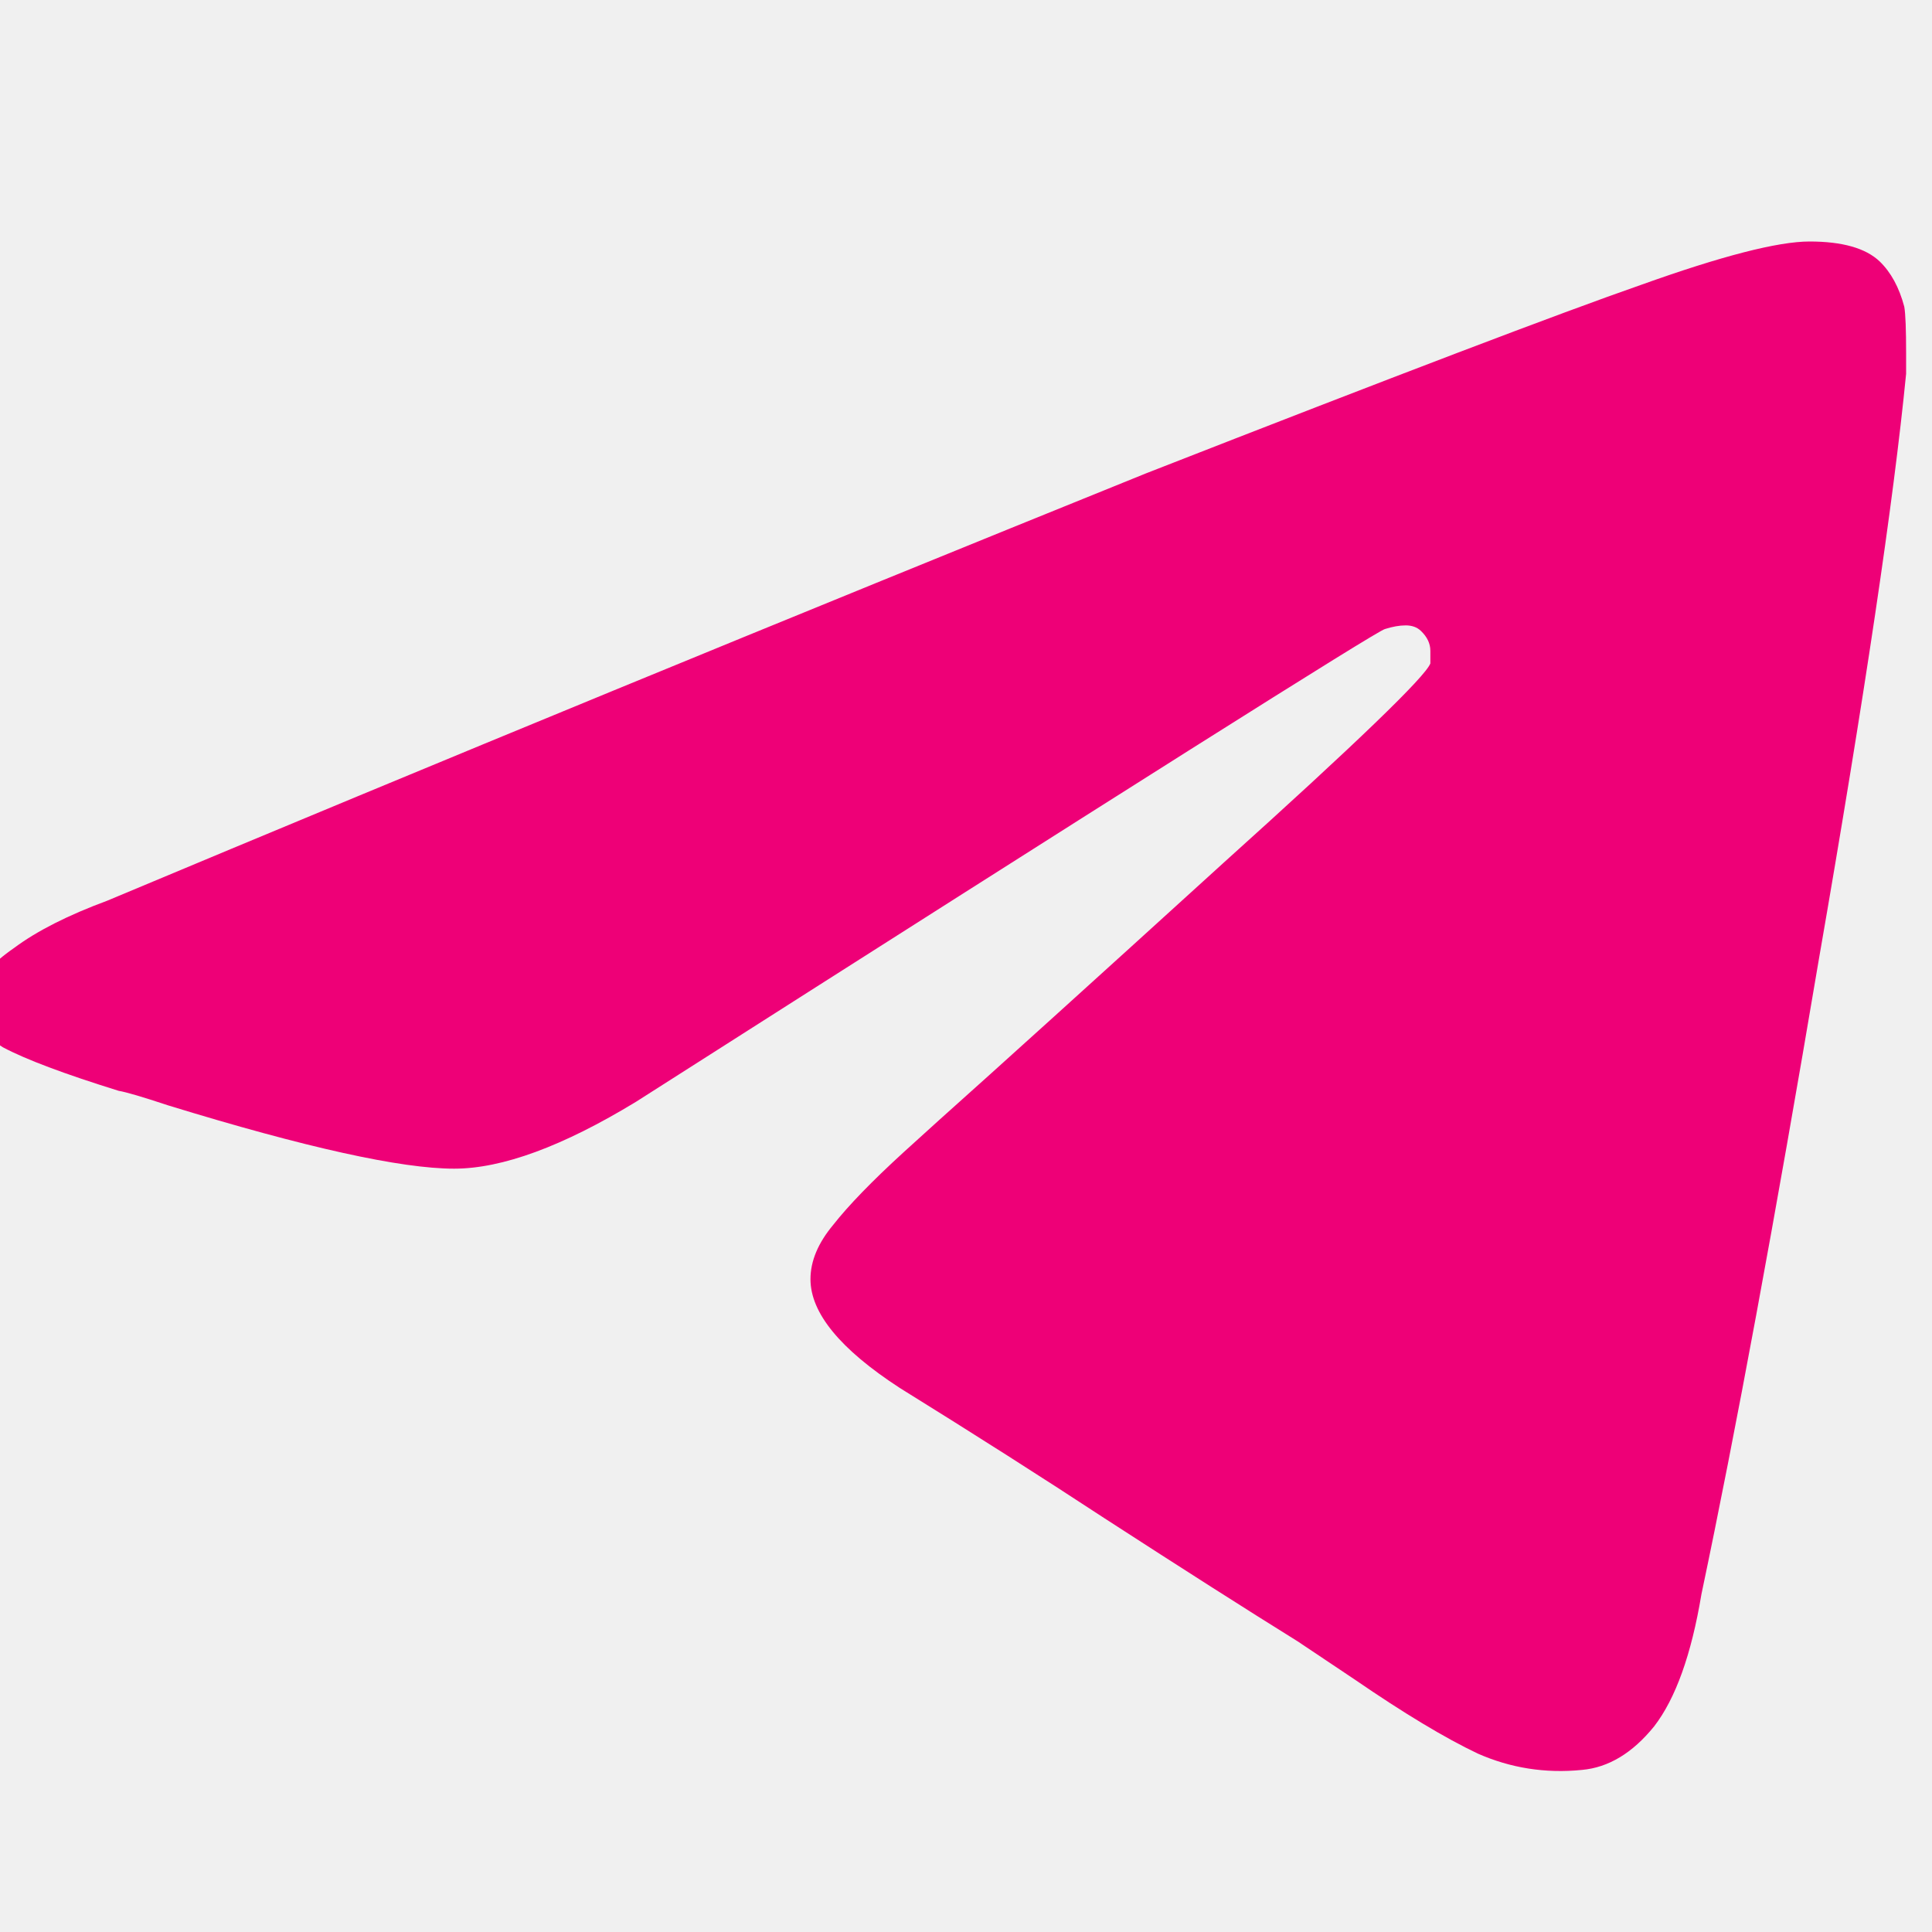
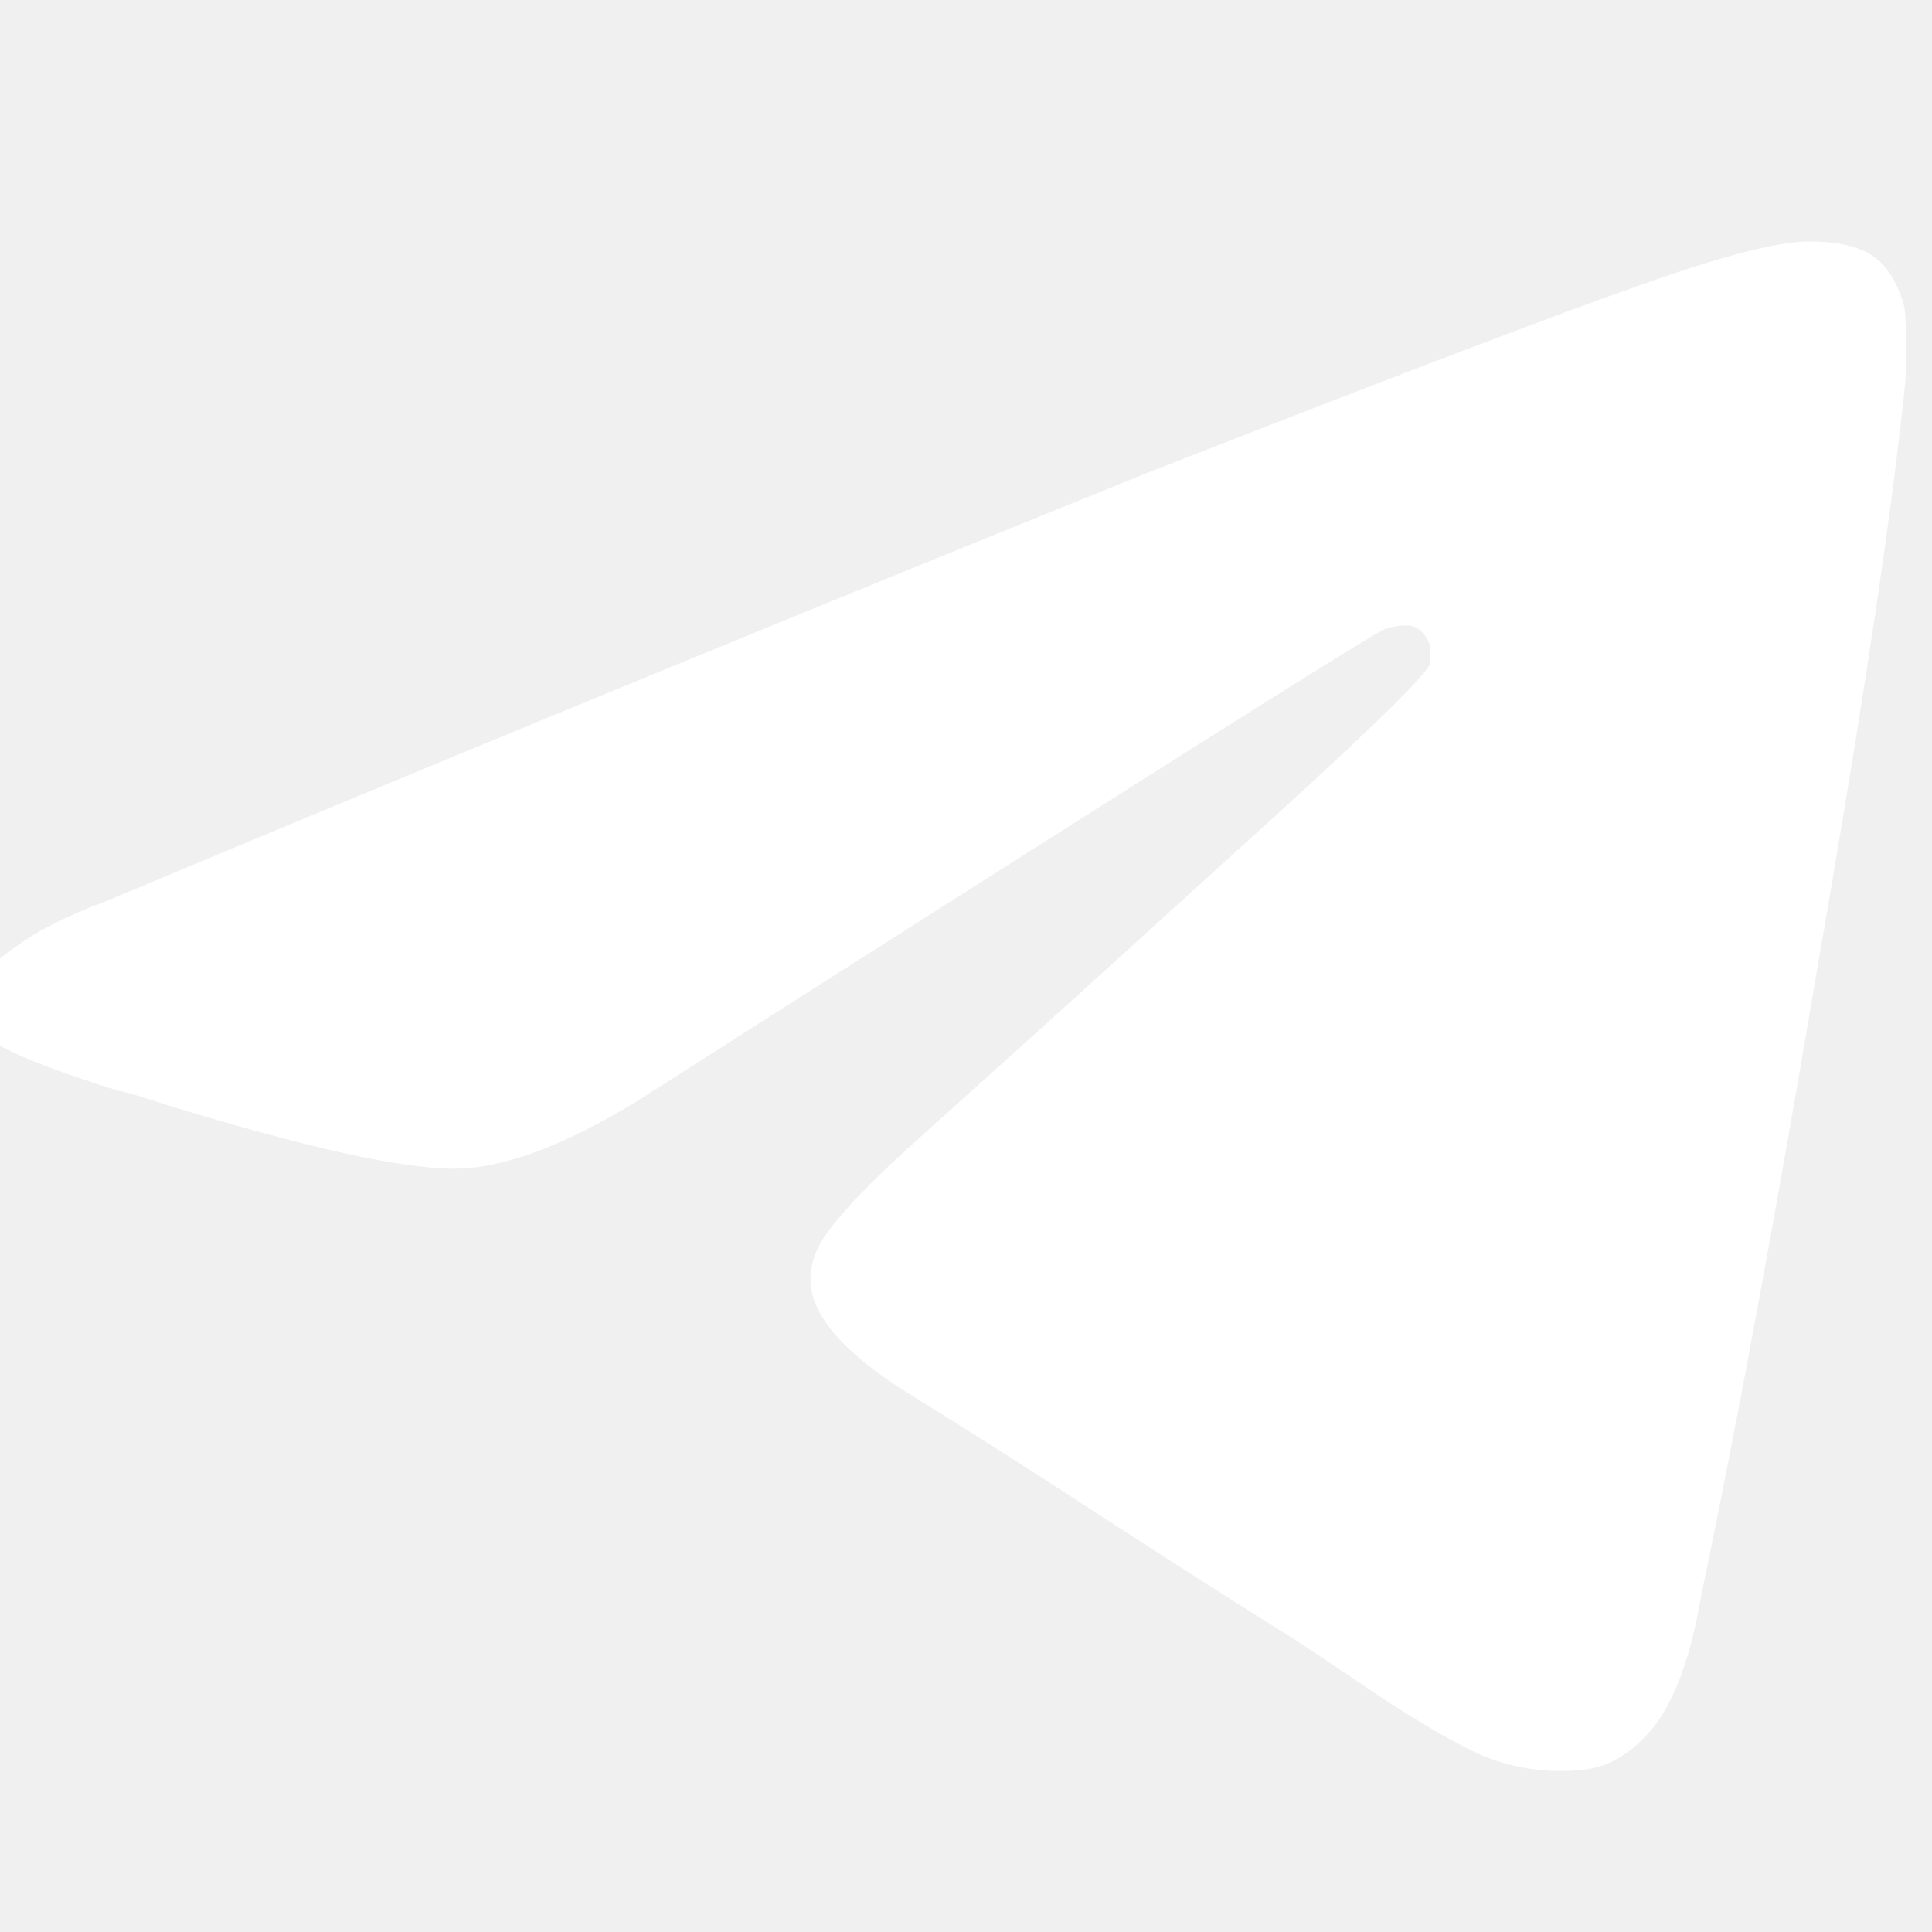
<svg xmlns="http://www.w3.org/2000/svg" width="20" height="20" viewBox="0 0 20 20" fill="none">
  <g clip-path="url(#clip0_1804_13139)">
-     <path d="M1.11 9.324C0.705 9.474 0.384 9.636 0.149 9.811C-0.087 9.974 -0.224 10.13 -0.263 10.28C-0.29 10.517 -0.191 10.705 0.031 10.842C0.266 10.967 0.665 11.117 1.228 11.292C1.306 11.305 1.476 11.355 1.738 11.442C3.164 11.88 4.152 12.098 4.701 12.098C5.198 12.098 5.826 11.867 6.585 11.405C11.661 8.168 14.245 6.537 14.336 6.512C14.415 6.487 14.486 6.474 14.552 6.474C14.617 6.474 14.67 6.493 14.709 6.531C14.774 6.593 14.807 6.662 14.807 6.737C14.807 6.812 14.807 6.855 14.807 6.868C14.755 7.005 14.042 7.693 12.668 8.93C11.308 10.167 10.326 11.055 9.725 11.592L9.352 11.93C9.025 12.229 8.783 12.479 8.626 12.679C8.469 12.867 8.39 13.054 8.39 13.242C8.39 13.592 8.698 13.967 9.313 14.367C10.098 14.854 10.804 15.304 11.432 15.716C12.243 16.241 12.91 16.666 13.433 16.991L14.022 17.385C14.532 17.735 14.957 17.991 15.298 18.153C15.638 18.303 15.998 18.36 16.377 18.322C16.652 18.297 16.9 18.147 17.123 17.872C17.345 17.585 17.509 17.129 17.613 16.504C17.966 14.829 18.372 12.636 18.83 9.924C19.301 7.212 19.602 5.193 19.732 3.869V3.662C19.732 3.412 19.726 3.25 19.713 3.175C19.66 2.975 19.575 2.819 19.458 2.706C19.314 2.569 19.072 2.5 18.732 2.5C18.405 2.5 17.822 2.65 16.985 2.95C16.161 3.237 14.454 3.887 11.864 4.9C8.096 6.424 4.511 7.899 1.11 9.324Z" fill="#EE0077" />
+     <path d="M1.11 9.324C0.705 9.474 0.384 9.636 0.149 9.811C-0.087 9.974 -0.224 10.13 -0.263 10.28C-0.29 10.517 -0.191 10.705 0.031 10.842C0.266 10.967 0.665 11.117 1.228 11.292C1.306 11.305 1.476 11.355 1.738 11.442C3.164 11.88 4.152 12.098 4.701 12.098C5.198 12.098 5.826 11.867 6.585 11.405C11.661 8.168 14.245 6.537 14.336 6.512C14.415 6.487 14.486 6.474 14.552 6.474C14.617 6.474 14.67 6.493 14.709 6.531C14.774 6.593 14.807 6.662 14.807 6.737C14.807 6.812 14.807 6.855 14.807 6.868C14.755 7.005 14.042 7.693 12.668 8.93C11.308 10.167 10.326 11.055 9.725 11.592L9.352 11.93C9.025 12.229 8.783 12.479 8.626 12.679C8.469 12.867 8.39 13.054 8.39 13.242C8.39 13.592 8.698 13.967 9.313 14.367C10.098 14.854 10.804 15.304 11.432 15.716C12.243 16.241 12.91 16.666 13.433 16.991L14.022 17.385C14.532 17.735 14.957 17.991 15.298 18.153C15.638 18.303 15.998 18.36 16.377 18.322C16.652 18.297 16.9 18.147 17.123 17.872C17.345 17.585 17.509 17.129 17.613 16.504C17.966 14.829 18.372 12.636 18.83 9.924C19.301 7.212 19.602 5.193 19.732 3.869V3.662C19.732 3.412 19.726 3.25 19.713 3.175C19.66 2.975 19.575 2.819 19.458 2.706C19.314 2.569 19.072 2.5 18.732 2.5C18.405 2.5 17.822 2.65 16.985 2.95C16.161 3.237 14.454 3.887 11.864 4.9C8.096 6.424 4.511 7.899 1.11 9.324Z" fill="white" />
  </g>
  <defs>
    <clipPath id="clip0_1804_13139">
      <rect width="20" height="20" fill="white" />
    </clipPath>
  </defs>
</svg>
